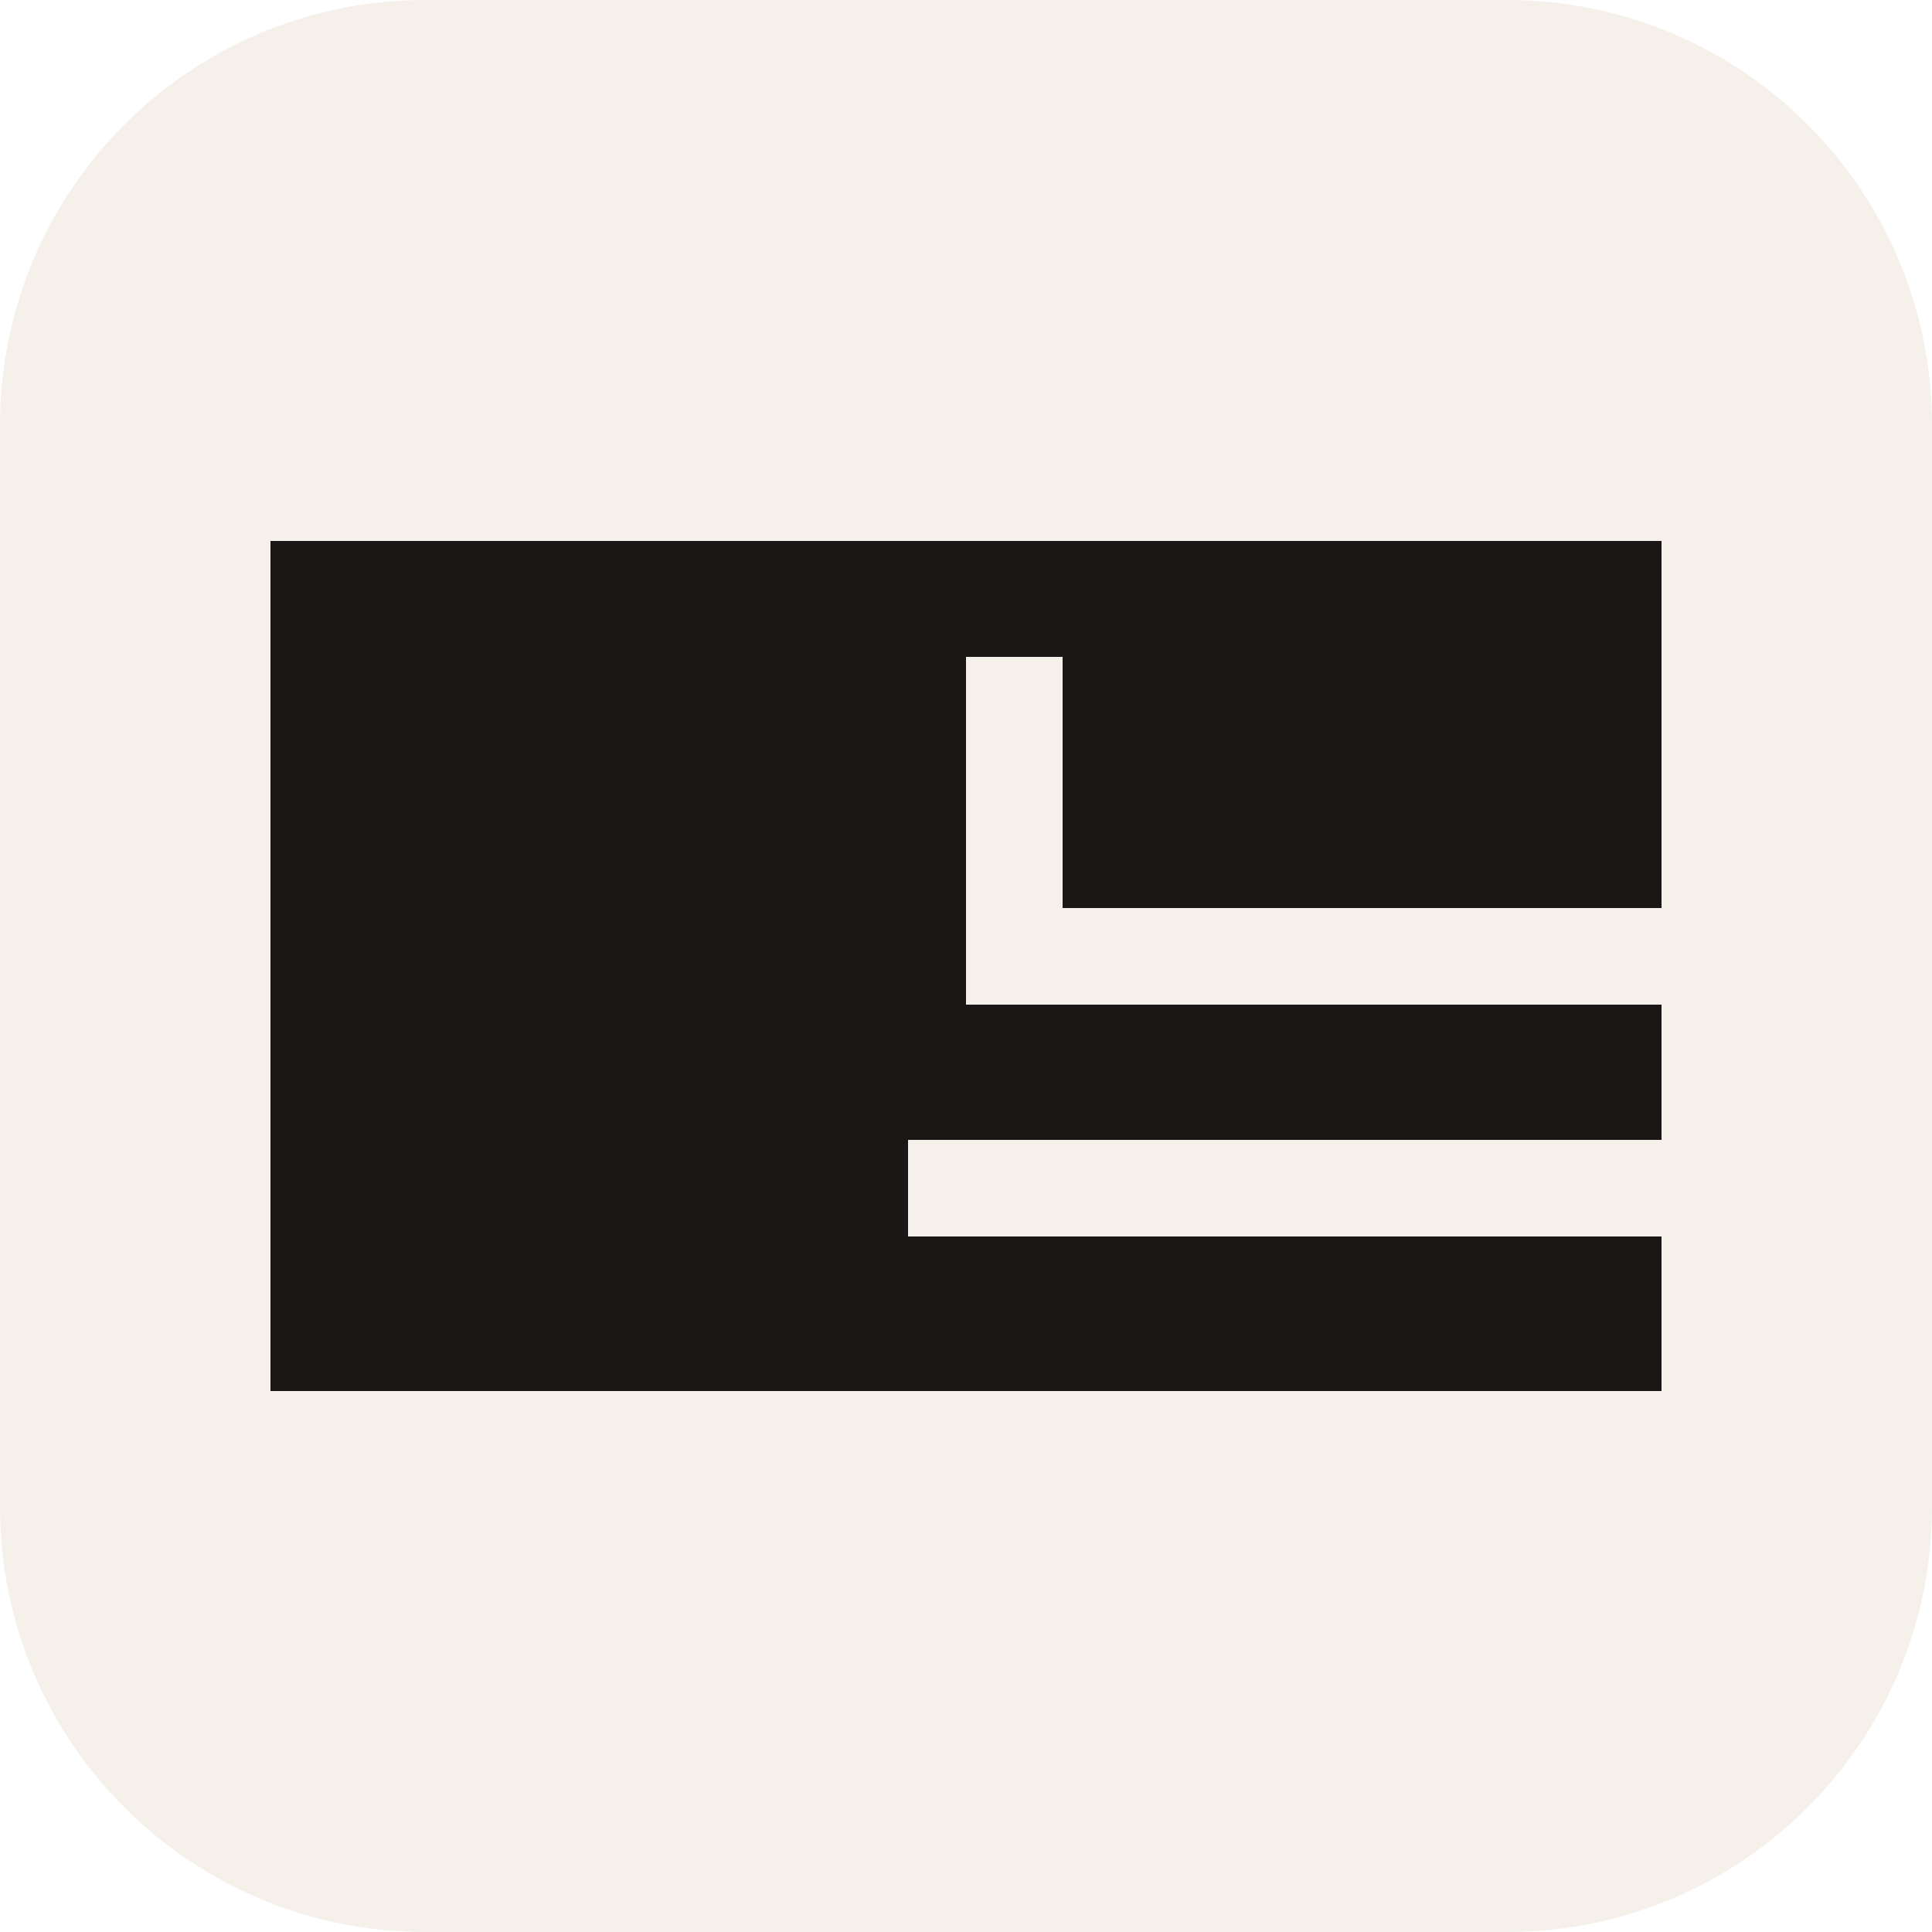
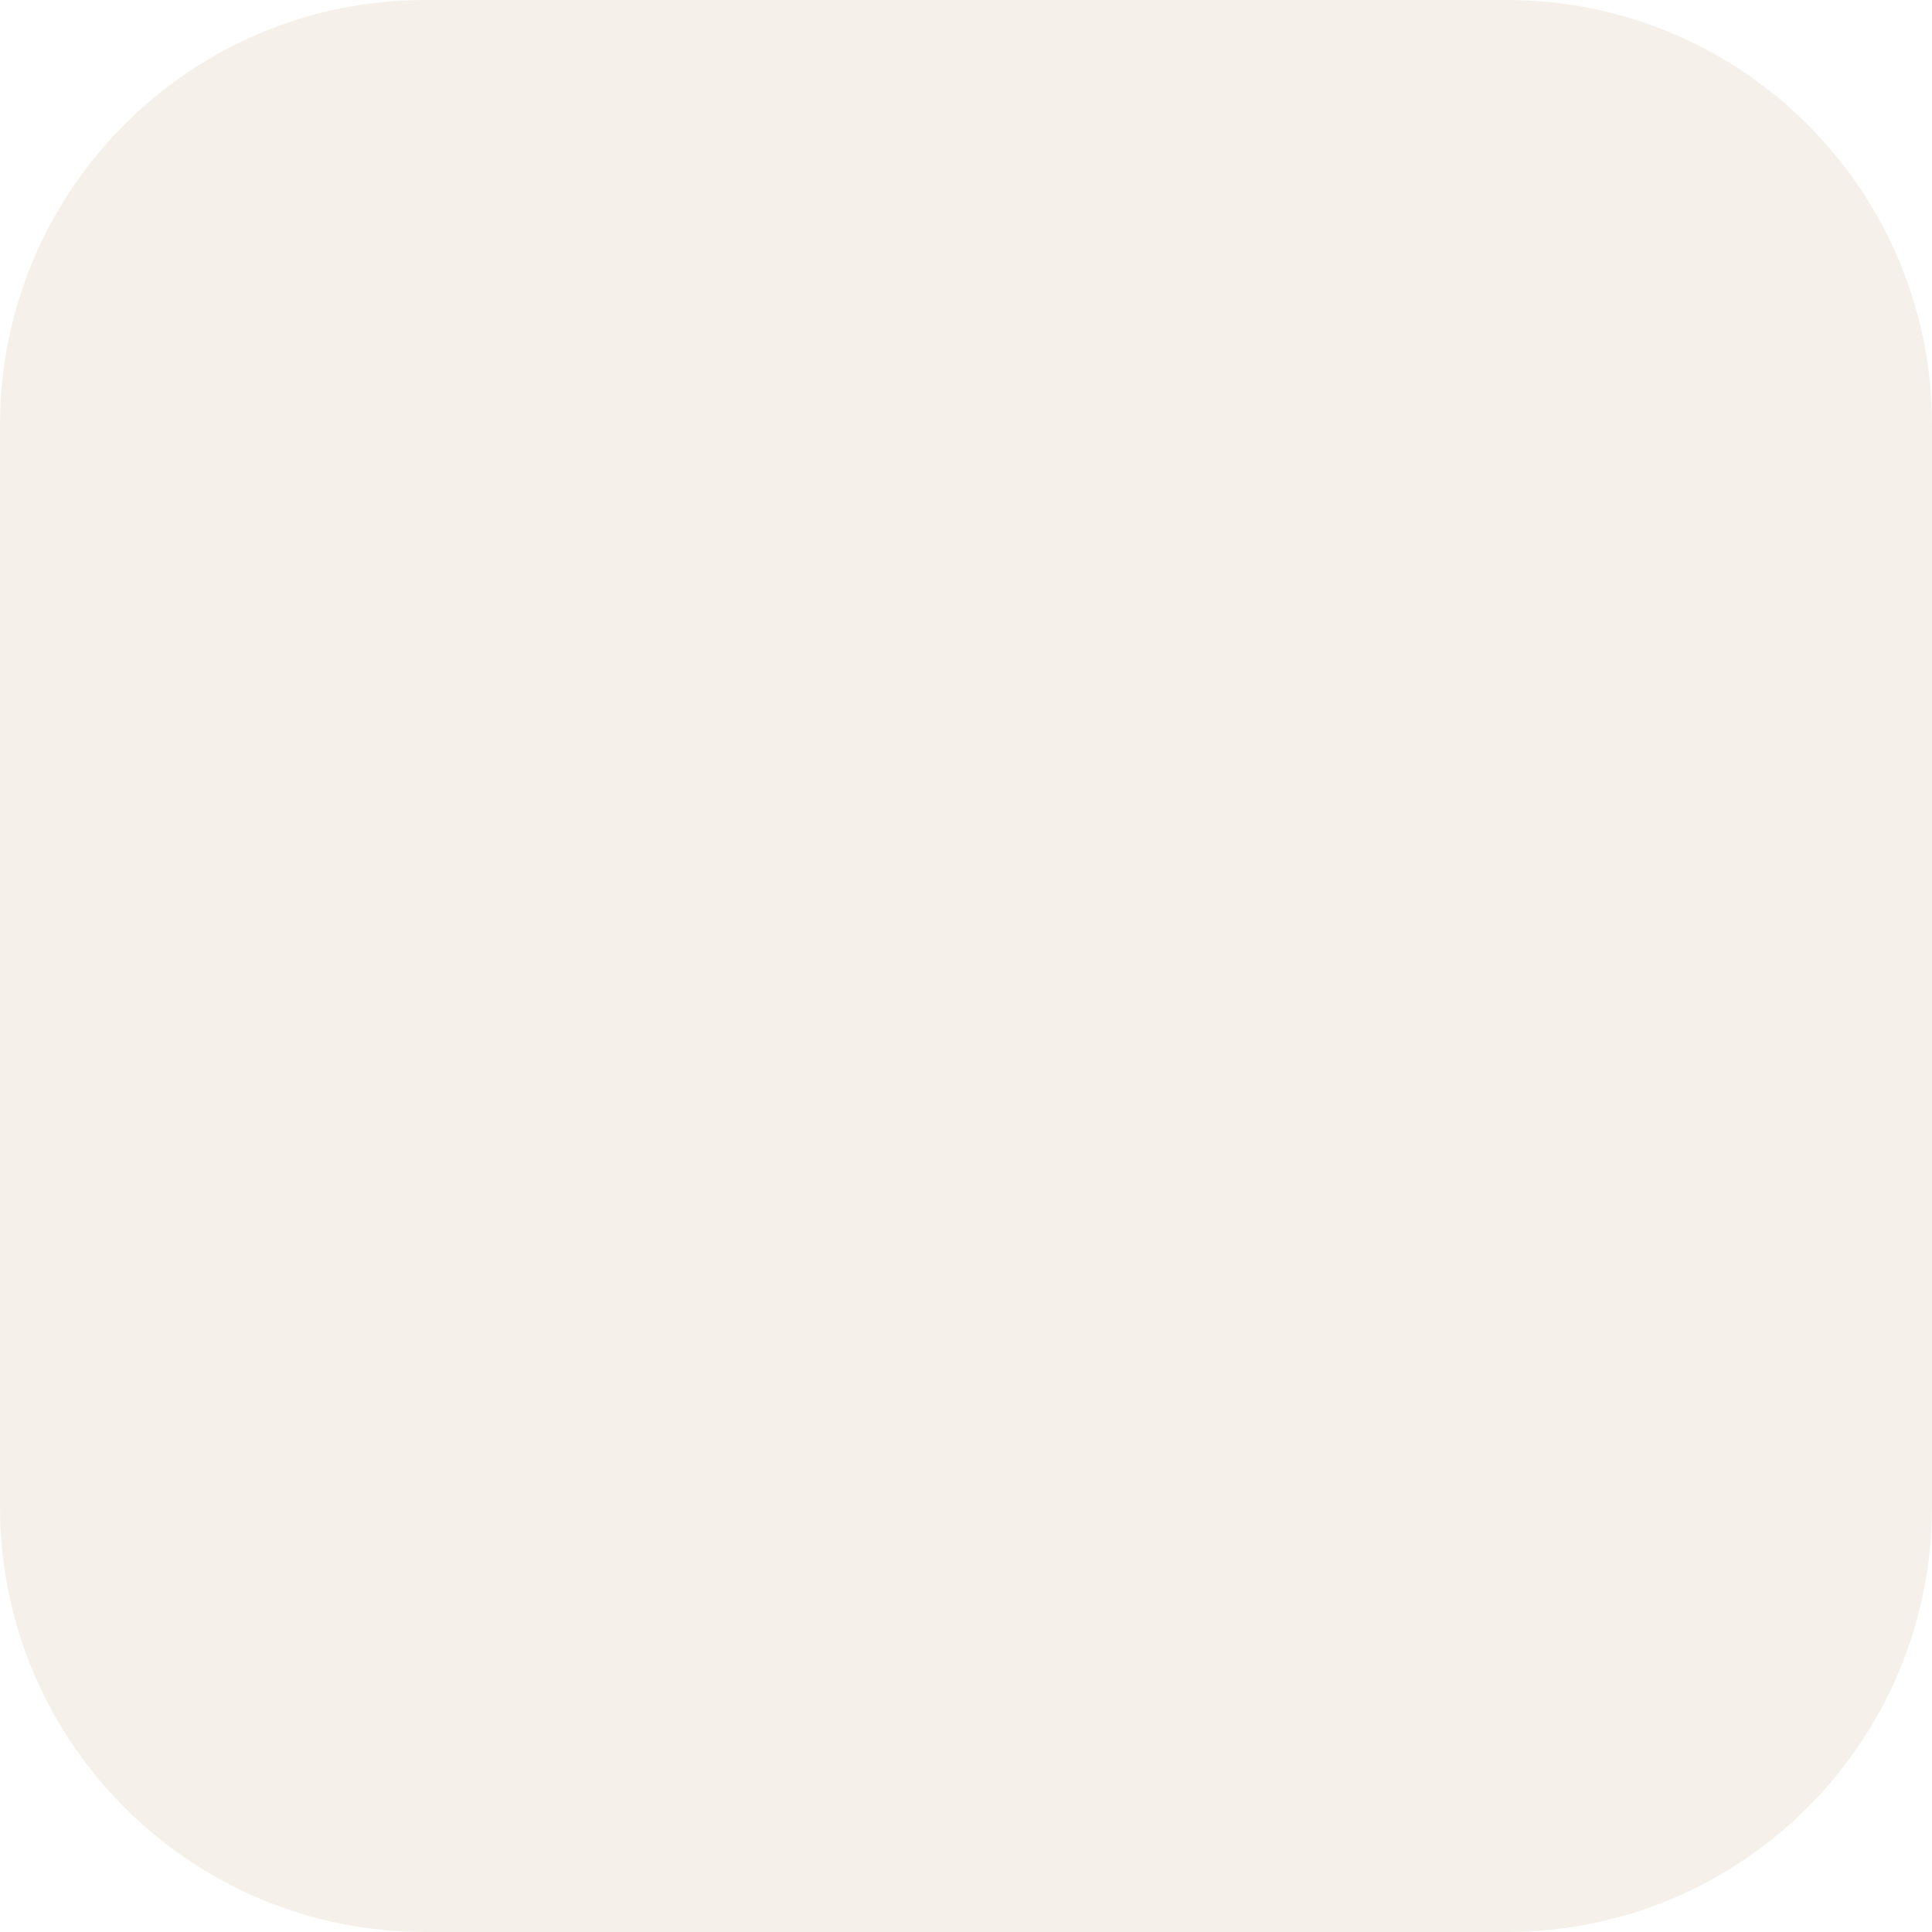
<svg xmlns="http://www.w3.org/2000/svg" viewBox="0 0 100 100" width="100" height="100">
  <rect width="100" height="100" rx="22" fill="#F5F1EA" />
-   <rect x="14" y="28" width="72" height="44" fill="#1A1817" />
-   <g fill="#F5F1EA">
-     <rect x="50" y="34" width="5" height="18" />
-     <rect x="50" y="47" width="36" height="5" />
-     <rect x="47" y="59" width="39" height="5" />
+   <g transform="translate(-207.6, -1.2) scale(0.1252)">
+     <path fill="#3E9C83" d="M1142.08,395.96h364.61v196.08h-327.63c-25.8,0-36.98-18.21-36.98-60.22v-135.86ZM1283.09,515.7c30.89-1.15,62.64-9.81,86.98-19.74l-7.38-11.31c-24.34,9.93-53.91,16.26-83.41,18.28l3.81,12.76ZM1142.08,377.06v-95.94h364.61v95.94h-364.61ZM1142.08,16.41h364.61v76.33h-235.19v14.01h235.19v72.13h-235.19v14.71h235.19v70.73h-327.63c-25.8,0-36.98-18.21-36.98-60.22V16.41Z" />
+     <circle cx="1283.76" cy="465.32" r="7.6" fill="#F5F1EA" />
+     <circle cx="1304.04" cy="463.99" r="7.6" fill="#F5F1EA" />
  </g>
</svg>
